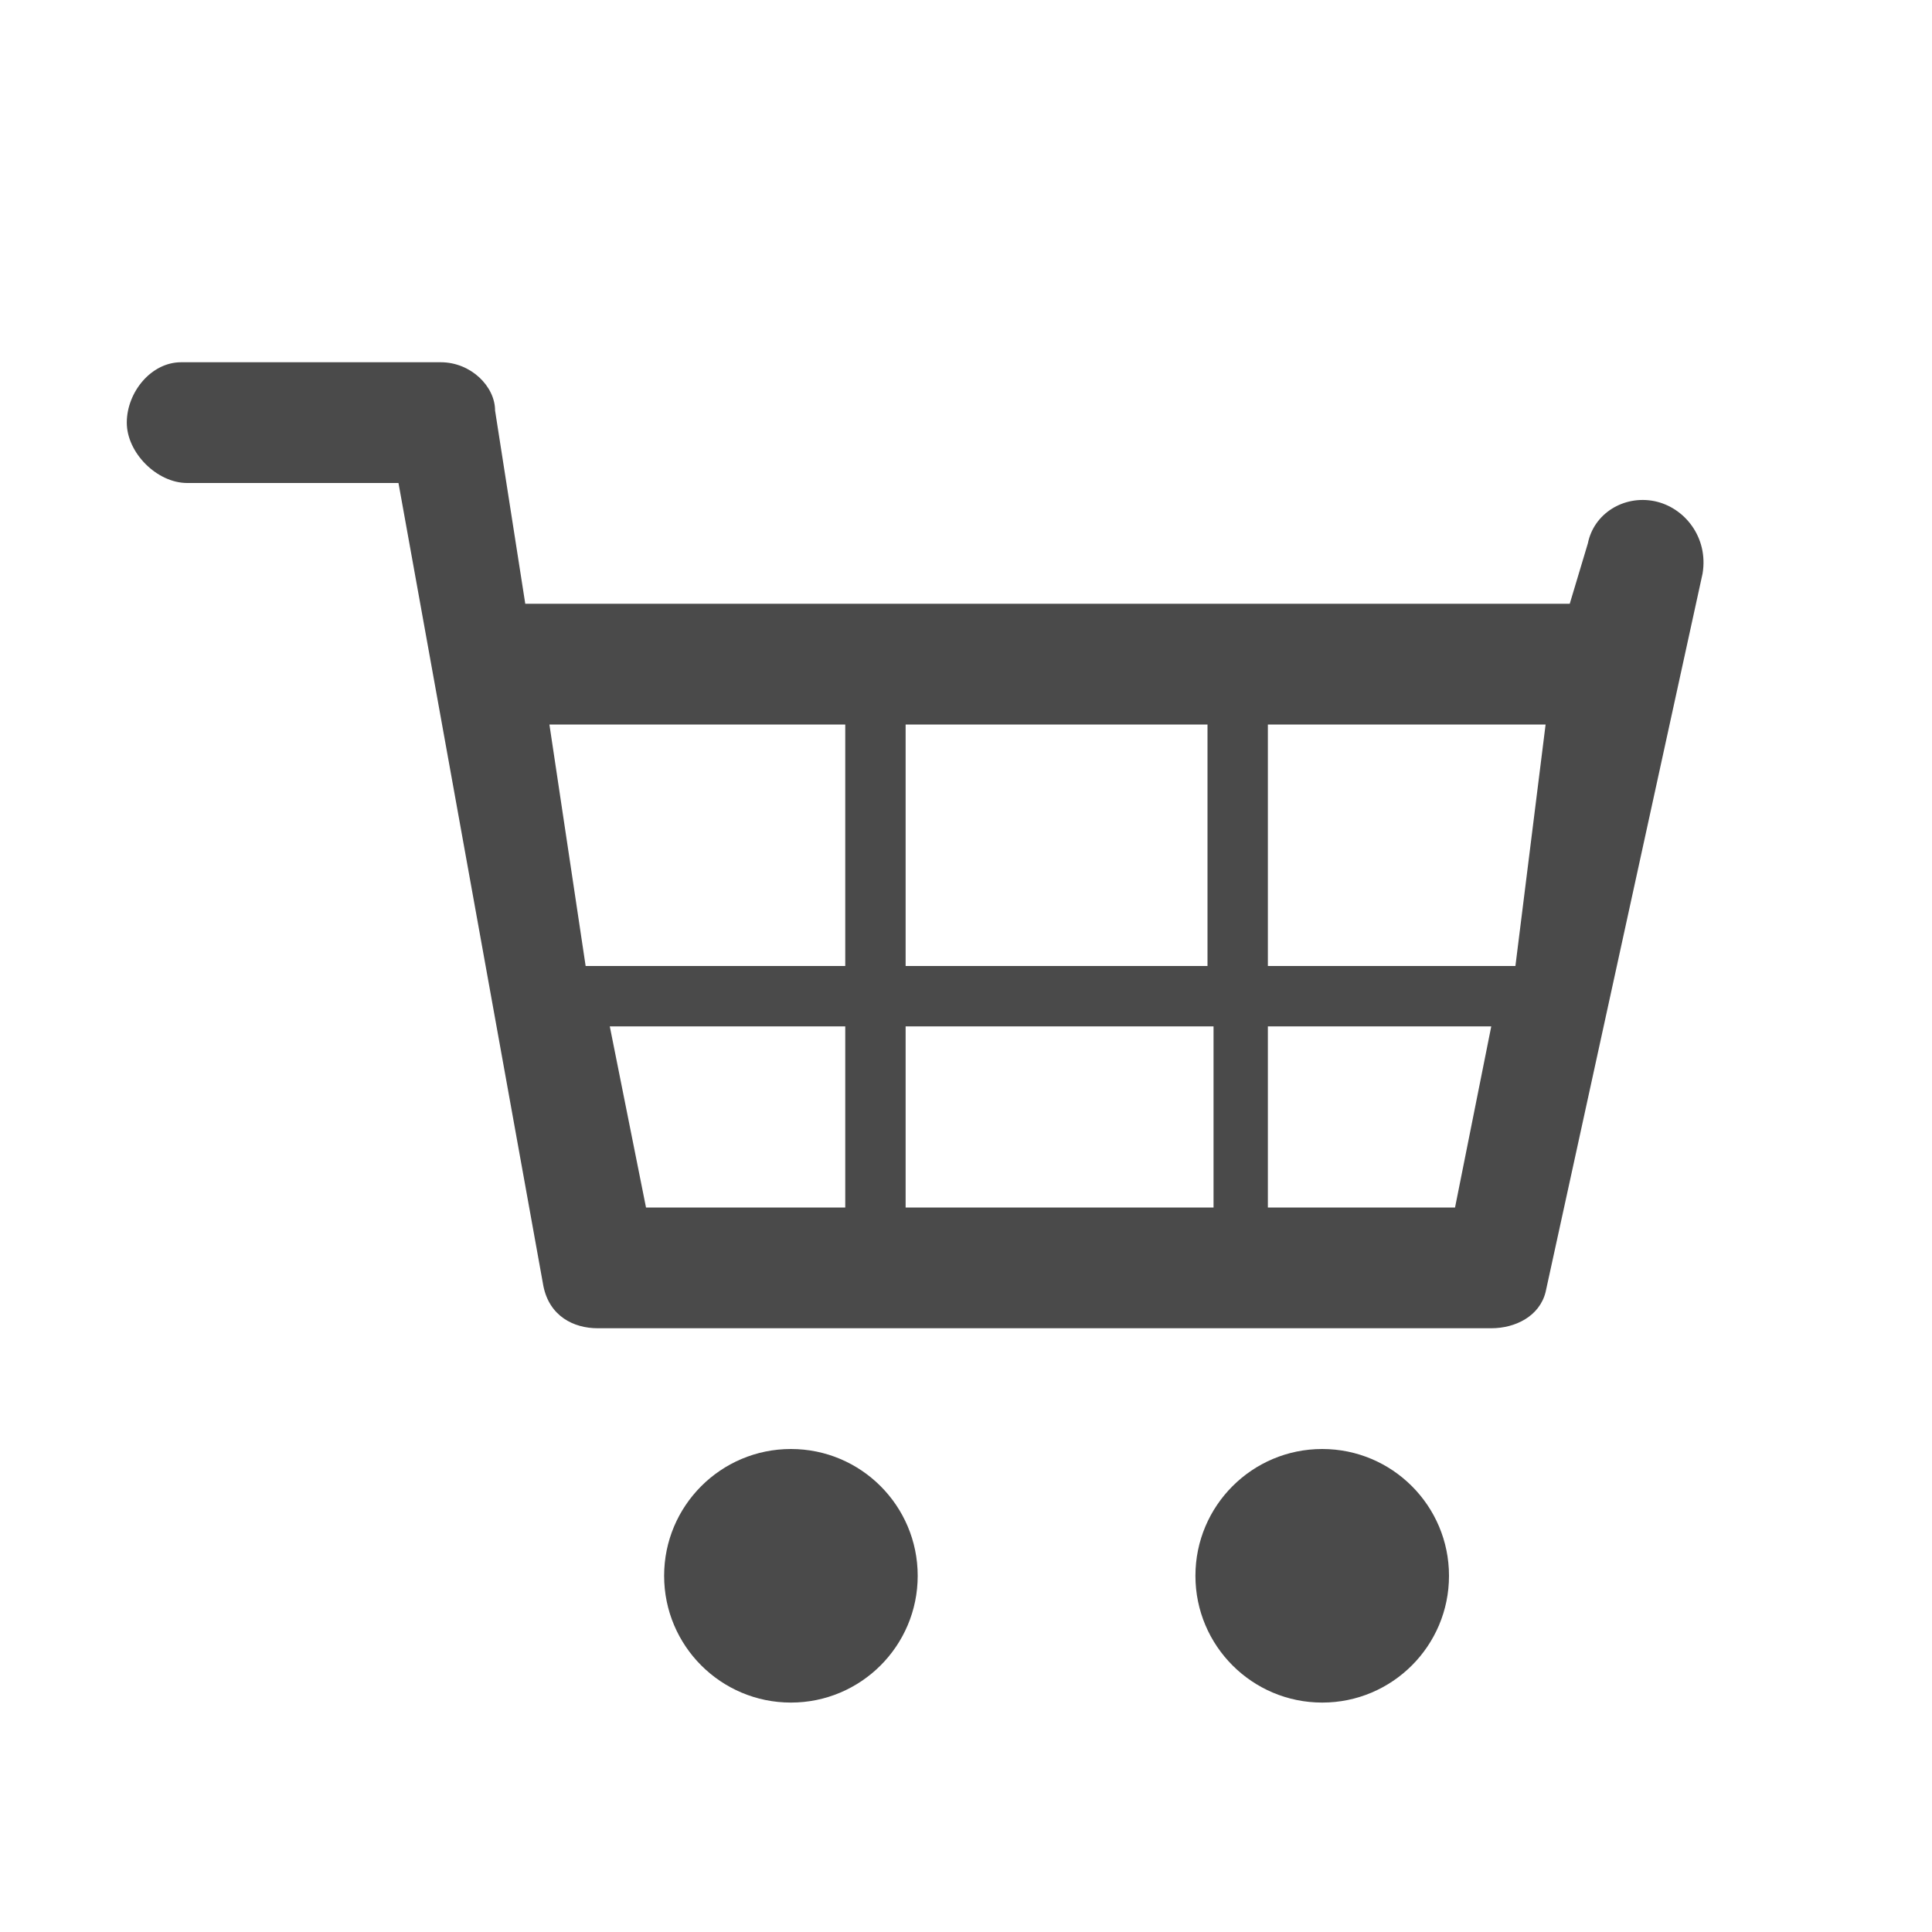
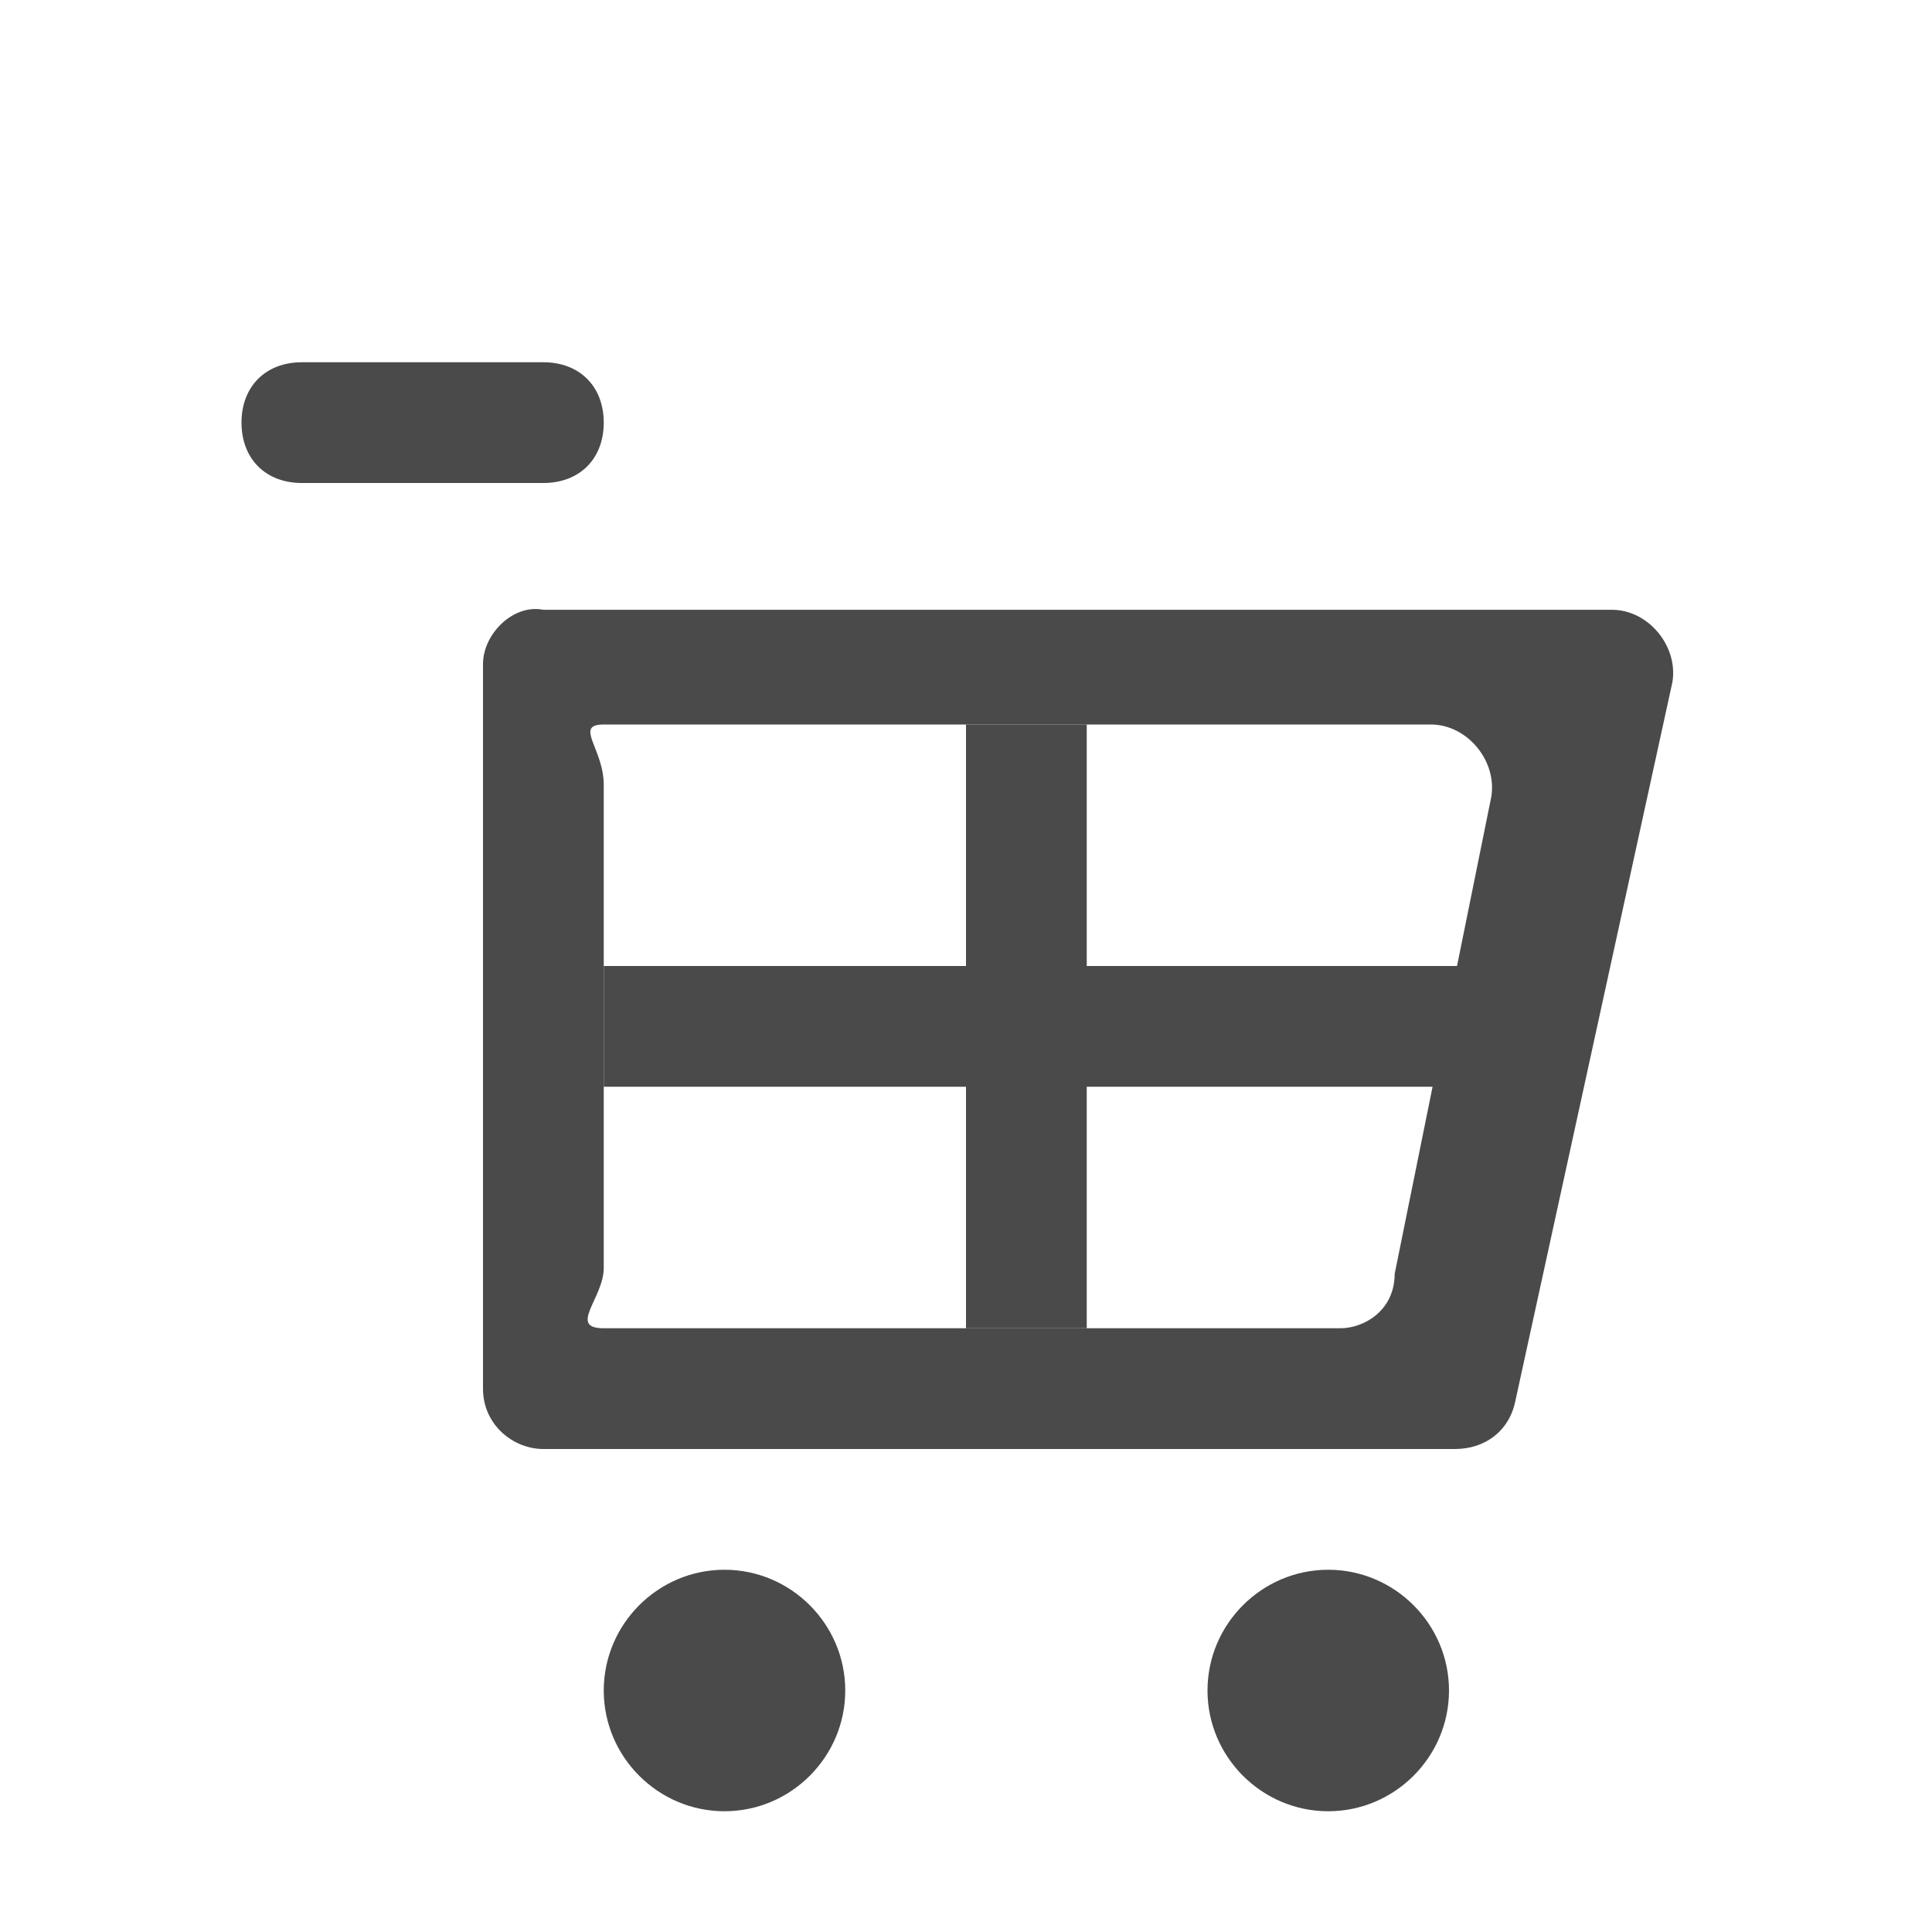
<svg xmlns="http://www.w3.org/2000/svg" version="1.1" id="Layer_1" x="0px" y="0px" viewBox="0 0 32 32" style="enable-background:new 0 0 32 32;" xml:space="preserve">
  <style type="text/css">
	.st0{fill:#4A4A4A;}
</style>
-   <g>
-     <path class="st0" d="M27.4,8.3c-0.5-0.1-1,0.2-1.1,0.7L26,10H8.7L8.2,6.8C8.2,6.4,7.8,6,7.3,6H3C2.5,6,2.1,6.5,2.1,7s0.5,1,1,1h3.5   L9,21.3C9.1,21.8,9.5,22,9.9,22h14.8c0.4,0,0.8-0.2,0.9-0.6l2.6-11.9C28.3,8.9,27.9,8.4,27.4,8.3z M15,16v-4h5v4H15z M20.1,17v3H15   v-3H20.1z M21,12h4.6l-0.5,4H21V12z M14,12v4H9.7l-0.6-4H14z M10.1,17H14v3h-3.3L10.1,17z M24.1,20H21v-3h3.7L24.1,20z" />
-     <circle class="st0" cx="13.1" cy="26.1" r="2.1" />
-     <circle class="st0" cx="21.9" cy="26.1" r="2.1" />
-   </g>
+   <path class="st0" d="M8,11V23c0,0.6,0.5,1,1,1h15.1c0.5,0,0.9-0.3,1-0.8l2.6-11.9c0.1-0.6-0.4-1.2-1-1.2H9C8.5,10,8,10.5,8,11z   M22.2,22H10c-0.6,0,0-0.5,0-1V13c0-0.6-0.5-1,0-1h13.7c0.6,0,1.1,0.6,1,1.2l-1.6,7.9C23.1,21.7,22.6,22,22.2,22z" />
+   <rect x="10" y="16" class="st0" width="16" height="2" />
+   <rect x="16" y="12" class="st0" width="2" height="10" />
+   <path class="st0" d="M12,30L12,30c-1.1,0-2-0.9-2-2v0c0-1.1,0.9-2,2-2h0c1.1,0,2,0.9,2,2v0C14,29.1,13.1,30,12,30z" />
+   <path class="st0" d="M22,30L22,30c-1.1,0-2-0.9-2-2v0c0-1.1,0.9-2,2-2h0c1.1,0,2,0.9,2,2v0C24,29.1,23.1,30,22,30z" />
+   <path class="st0" d="M9,8H5C4.4,8,4,7.6,4,7v0c0-0.6,0.4-1,1-1h4c0.6,0,1,0.4,1,1v0C10,7.6,9.6,8,9,8z" />
</svg>
